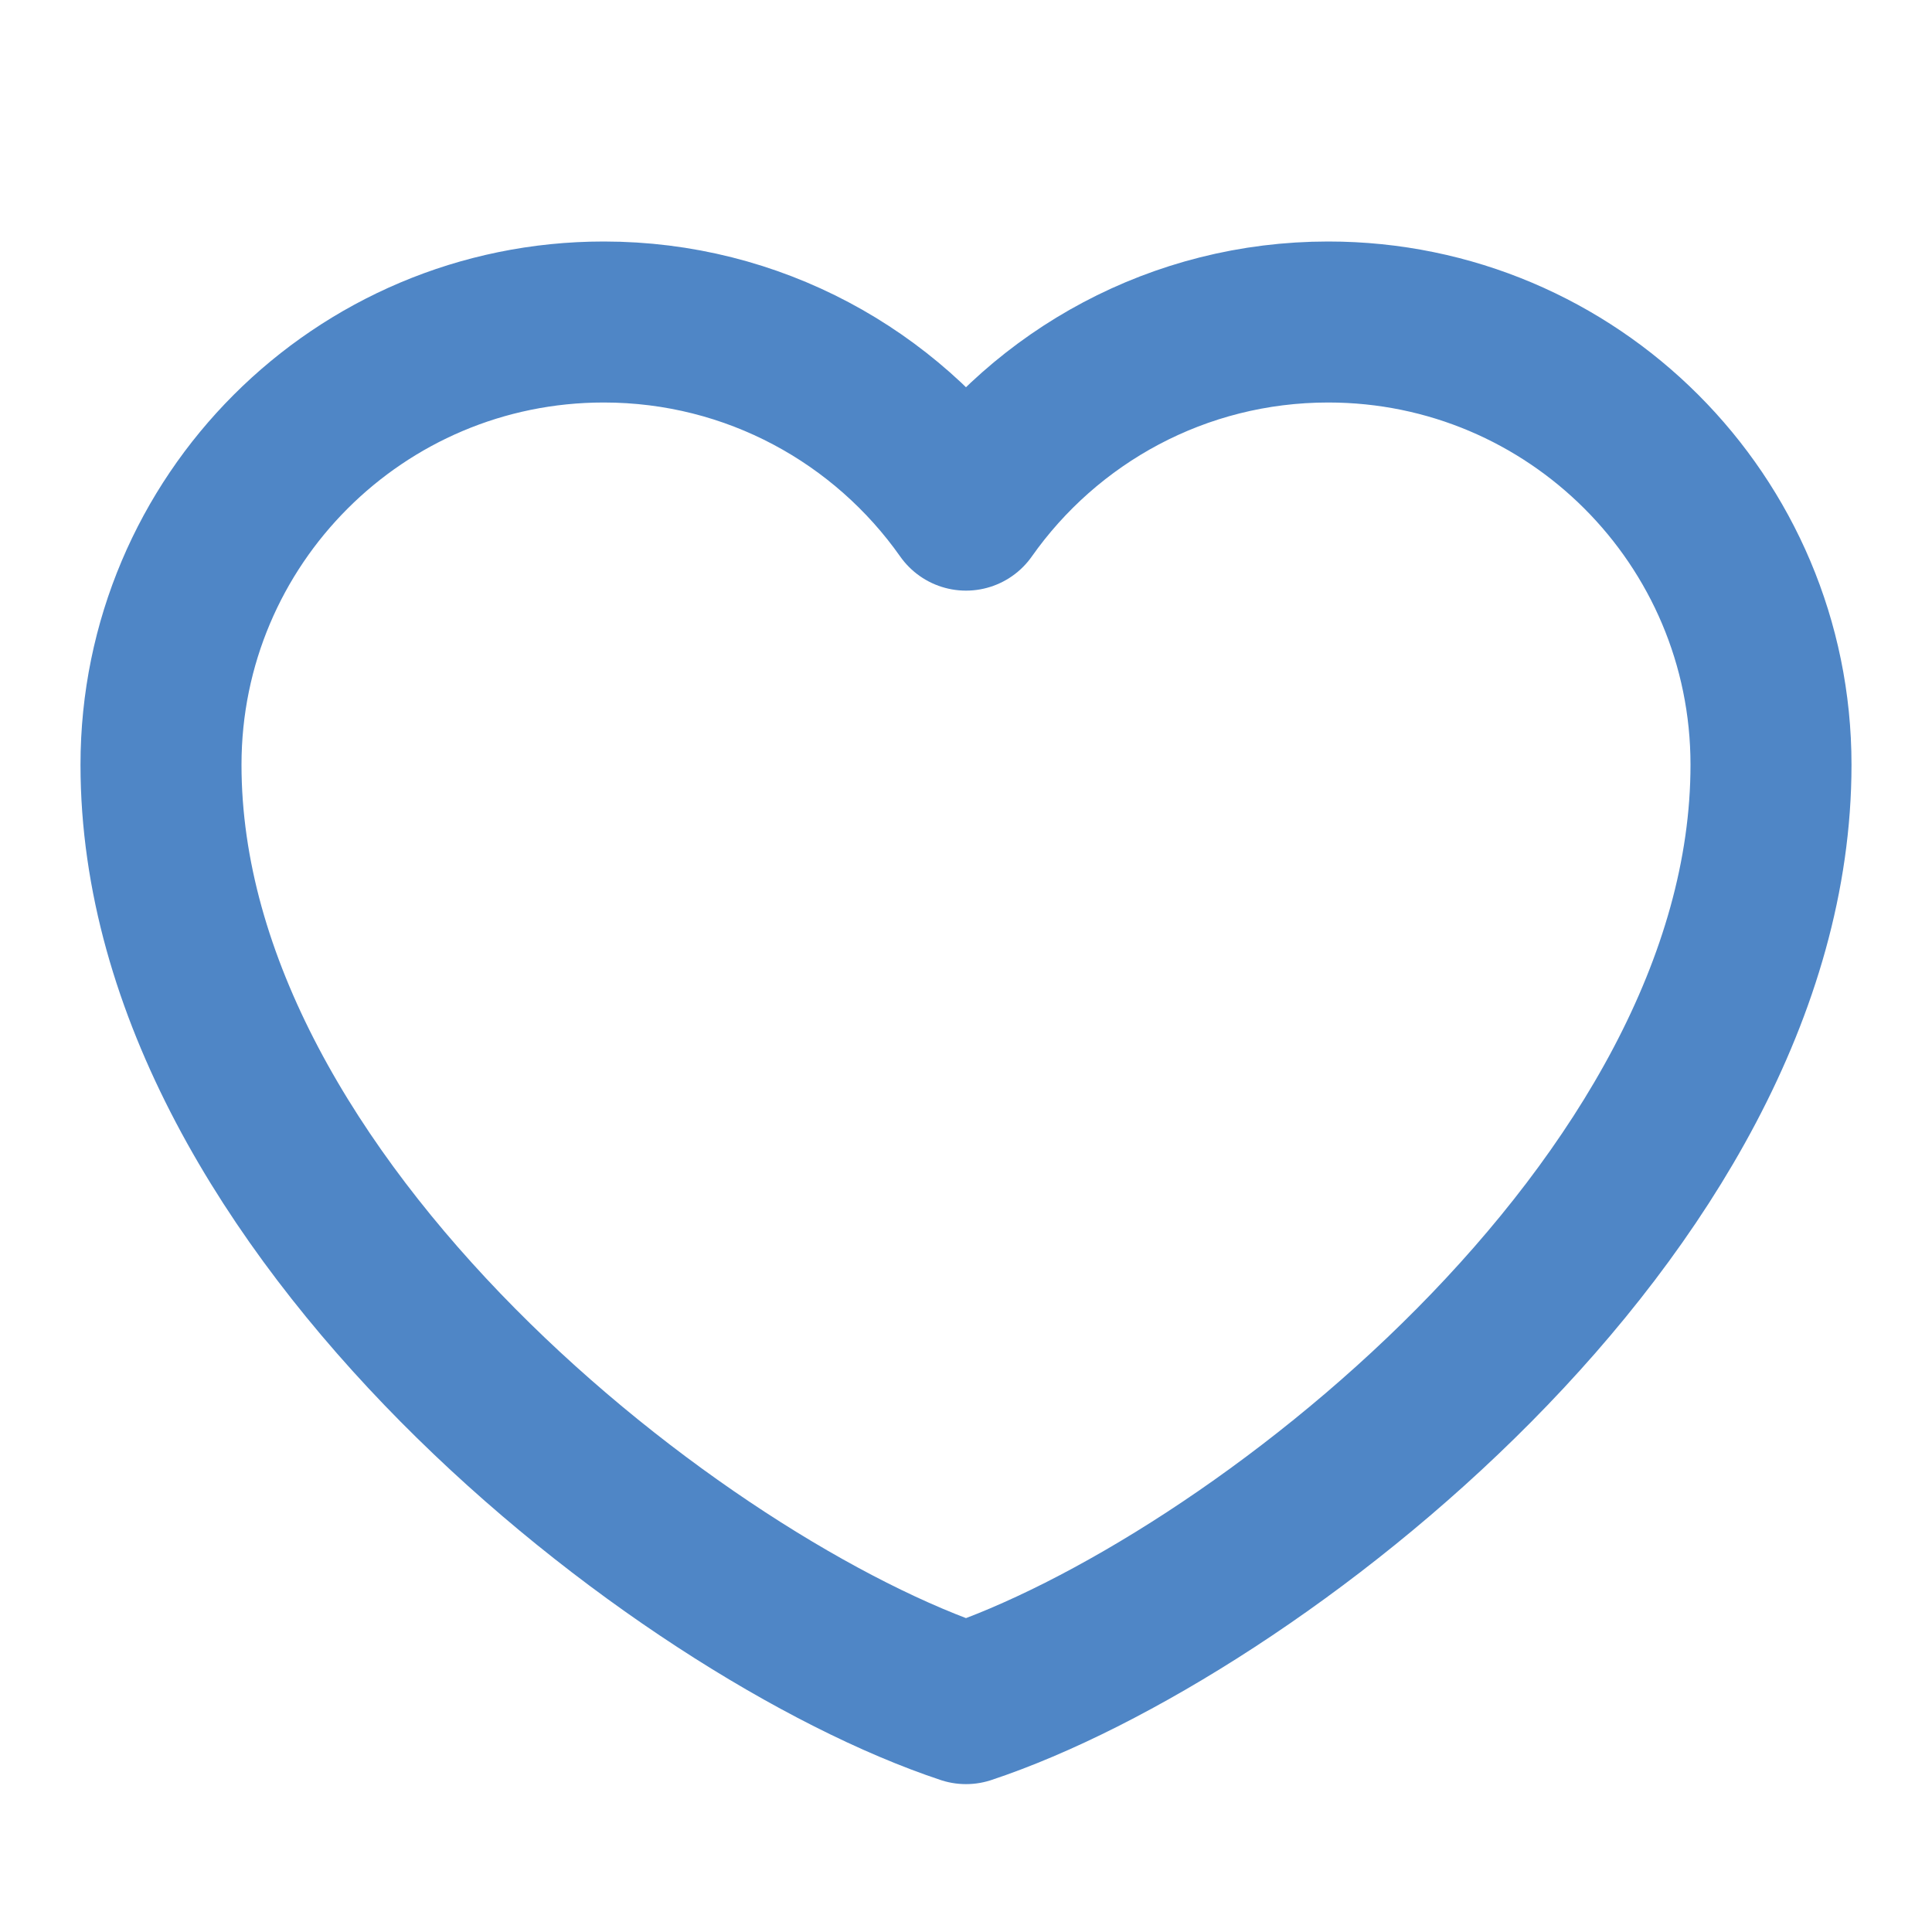
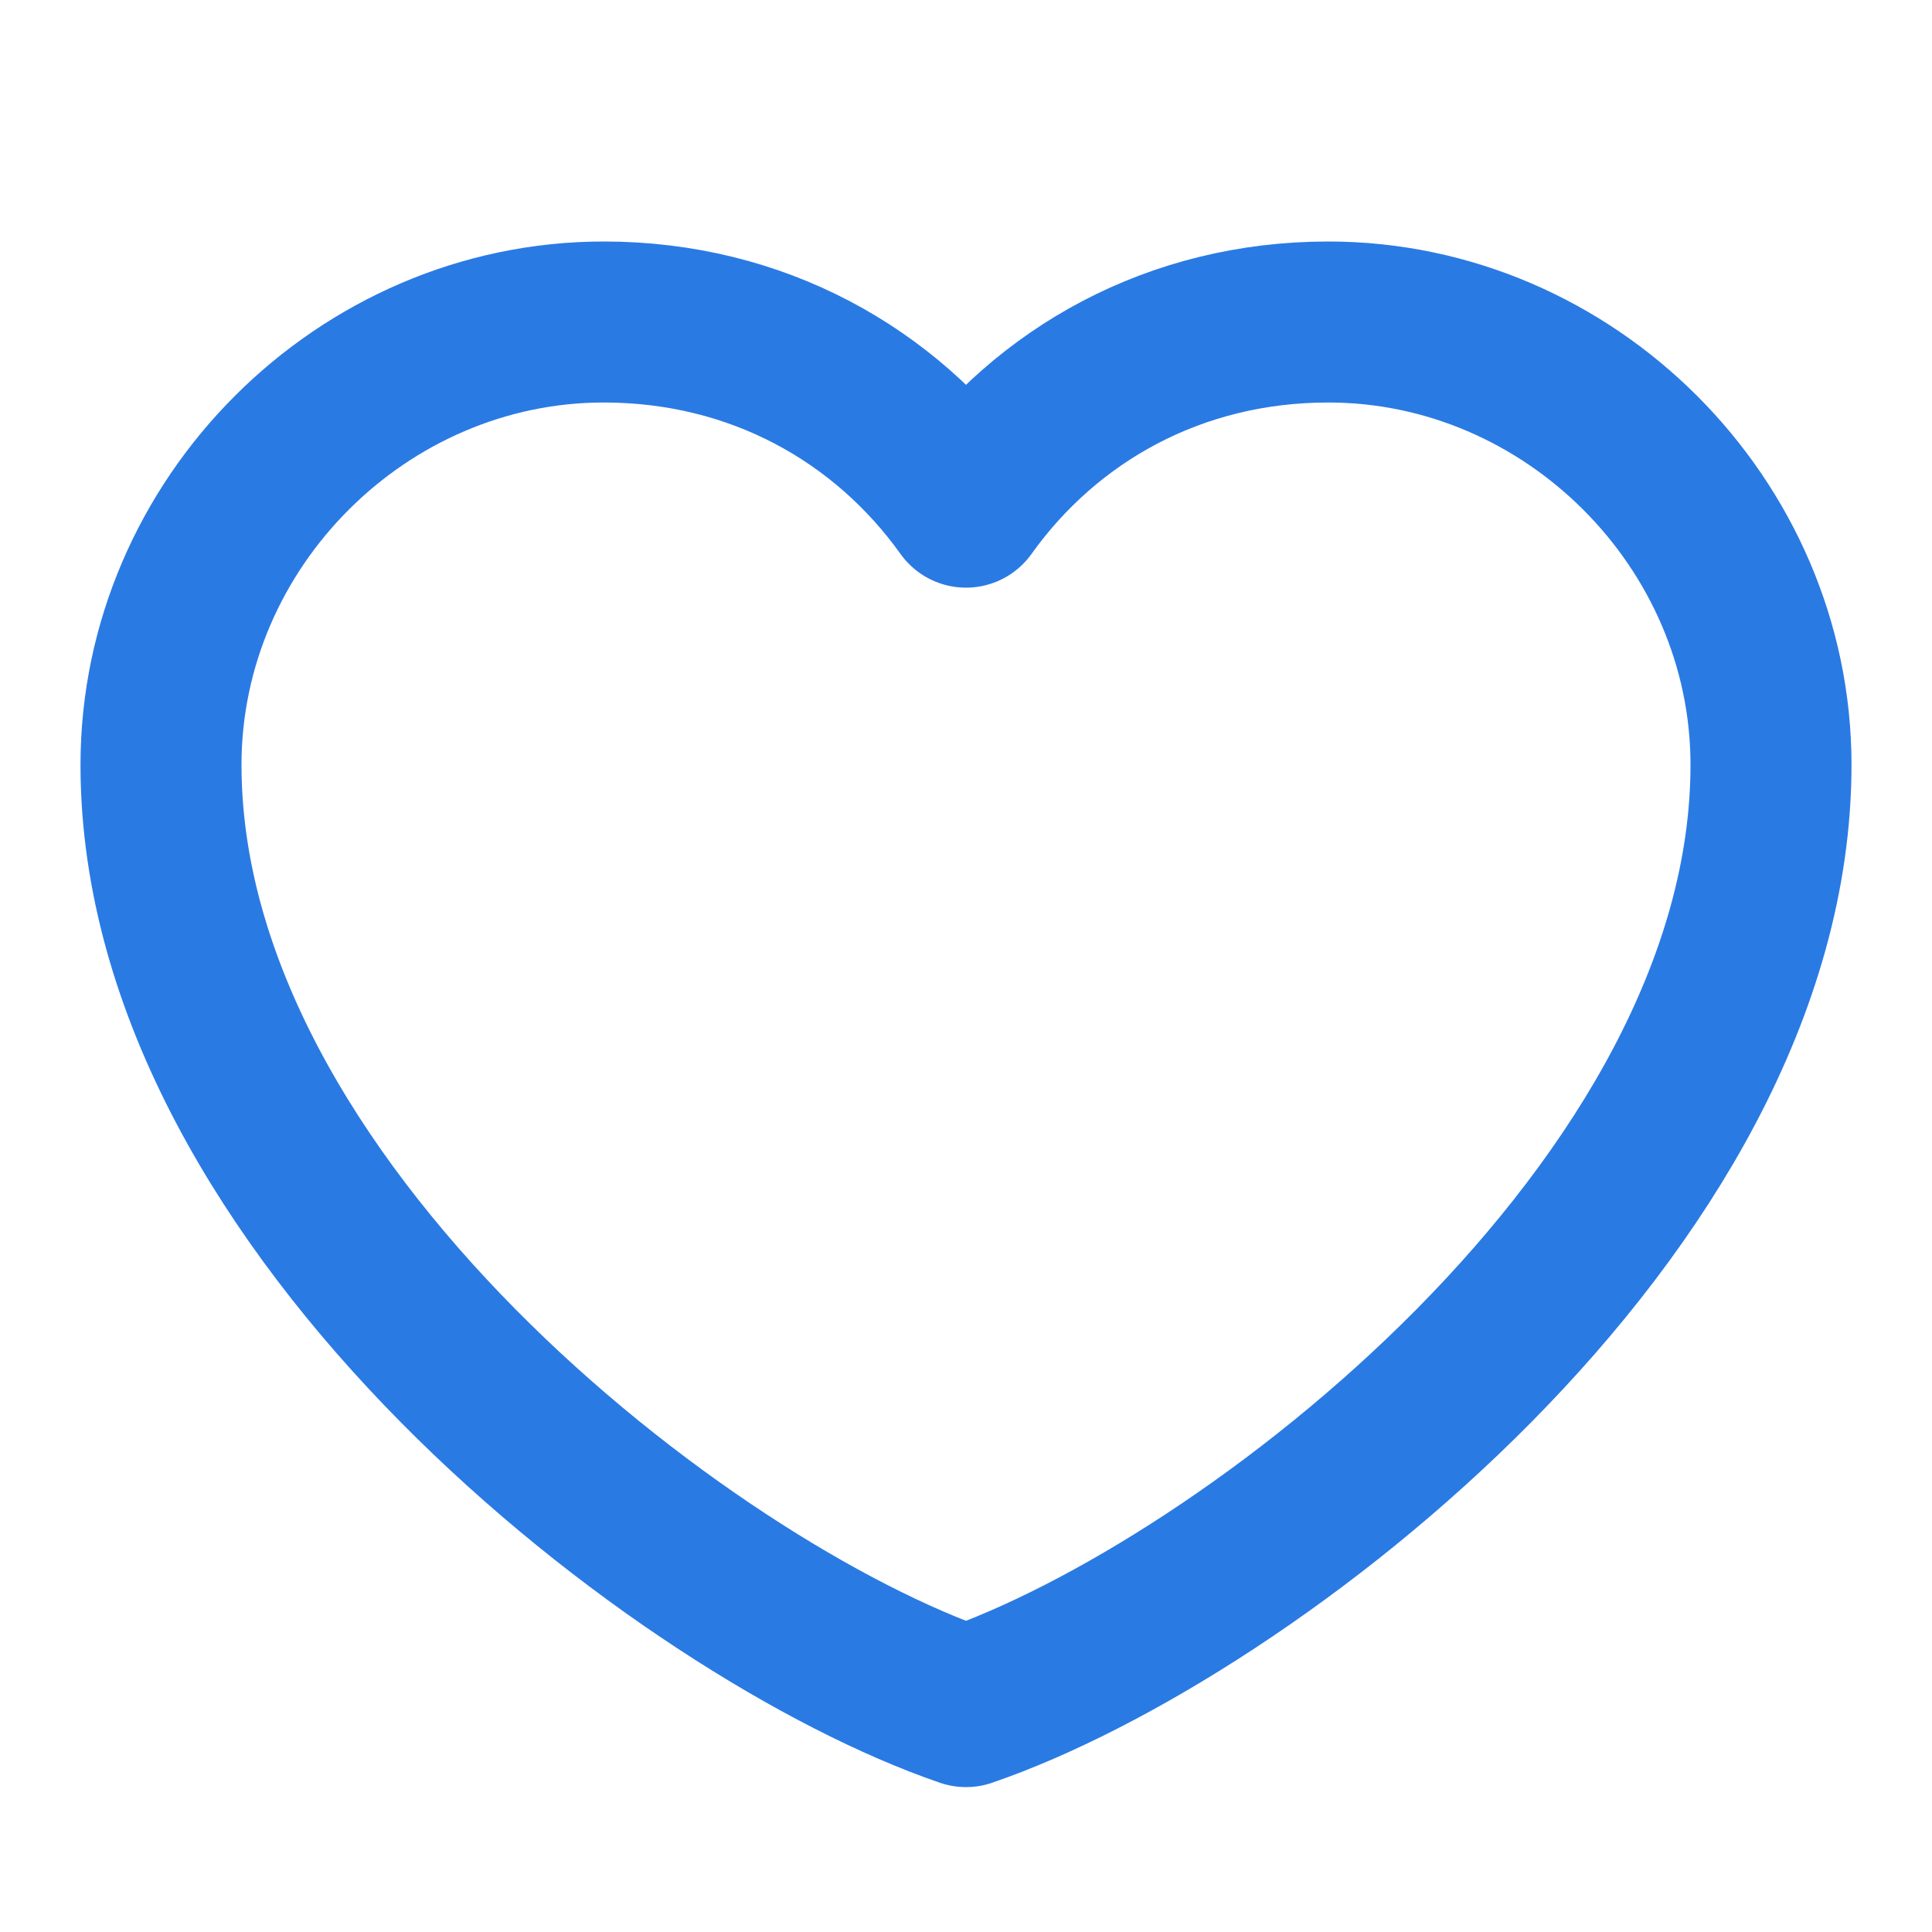
- <svg xmlns="http://www.w3.org/2000/svg" width="24" height="24" viewBox="0 0 48 48" fill="none">
-   <path d="M15 8C8.925 8 4 12.925 4 19C4 30 17 40 24 42.326C31 40 44 30 44 19C44 12.925 39.075 8 33 8C29.28 8 25.991 9.847 24 12.674C22.009 9.847 18.72 8 15 8Z" fill="none" stroke="#4F86C6" stroke-width="4" stroke-linecap="round" stroke-linejoin="round" />
+ <svg xmlns="http://www.w3.org/2000/svg" version="1.1" id="Capa_1" x="0px" y="0px" viewBox="0 0 24 24" style="enable-background:new 0 0 24 24;" xml:space="preserve">
+   <style type="text/css">
+ 	.st0{fill:none;stroke:#2A7AE4;stroke-width:2;stroke-linecap:round;stroke-linejoin:round;stroke-miterlimit:2;}
+ </style>
+   <path class="st0" d="M7.5,4C4.5,4,2,6.5,2,9.5C2,15,8.5,20,12,21.2C15.5,20,22,15,22,9.5c0-3-2.5-5.5-5.5-5.5C14.6,4,13,4.9,12,6.3  C11,4.9,9.4,4,7.5,4z" />
</svg>
